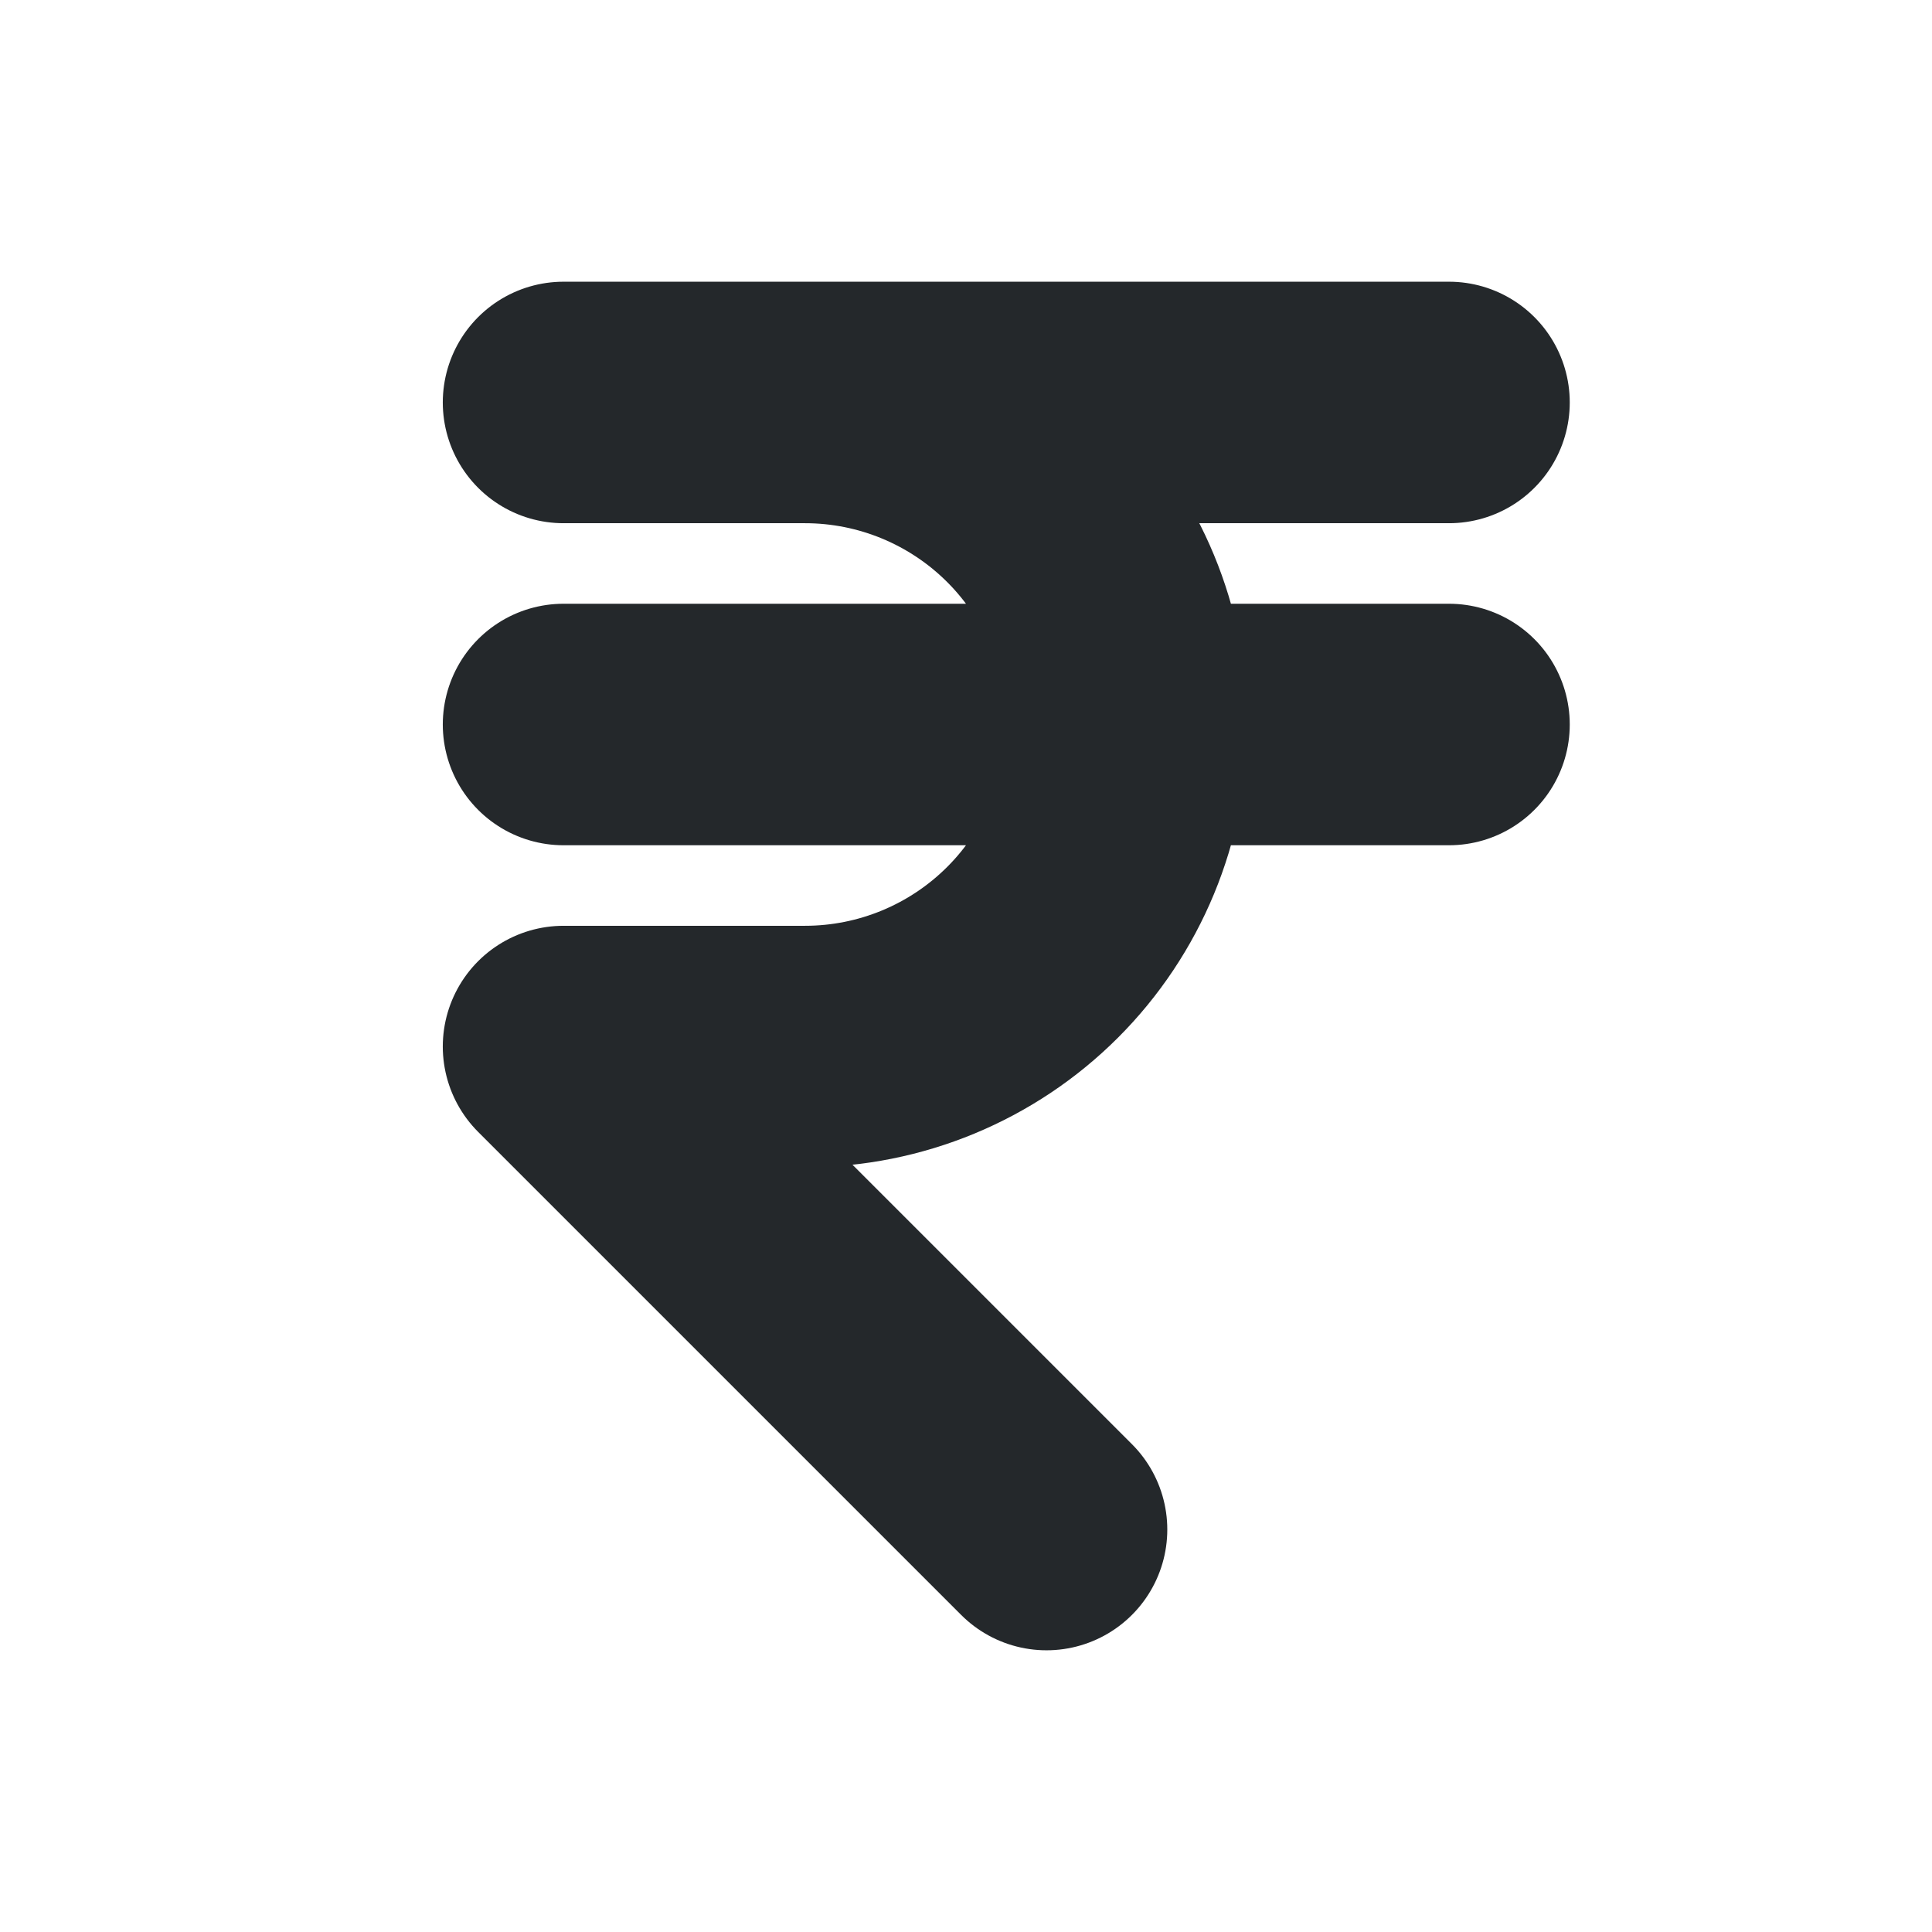
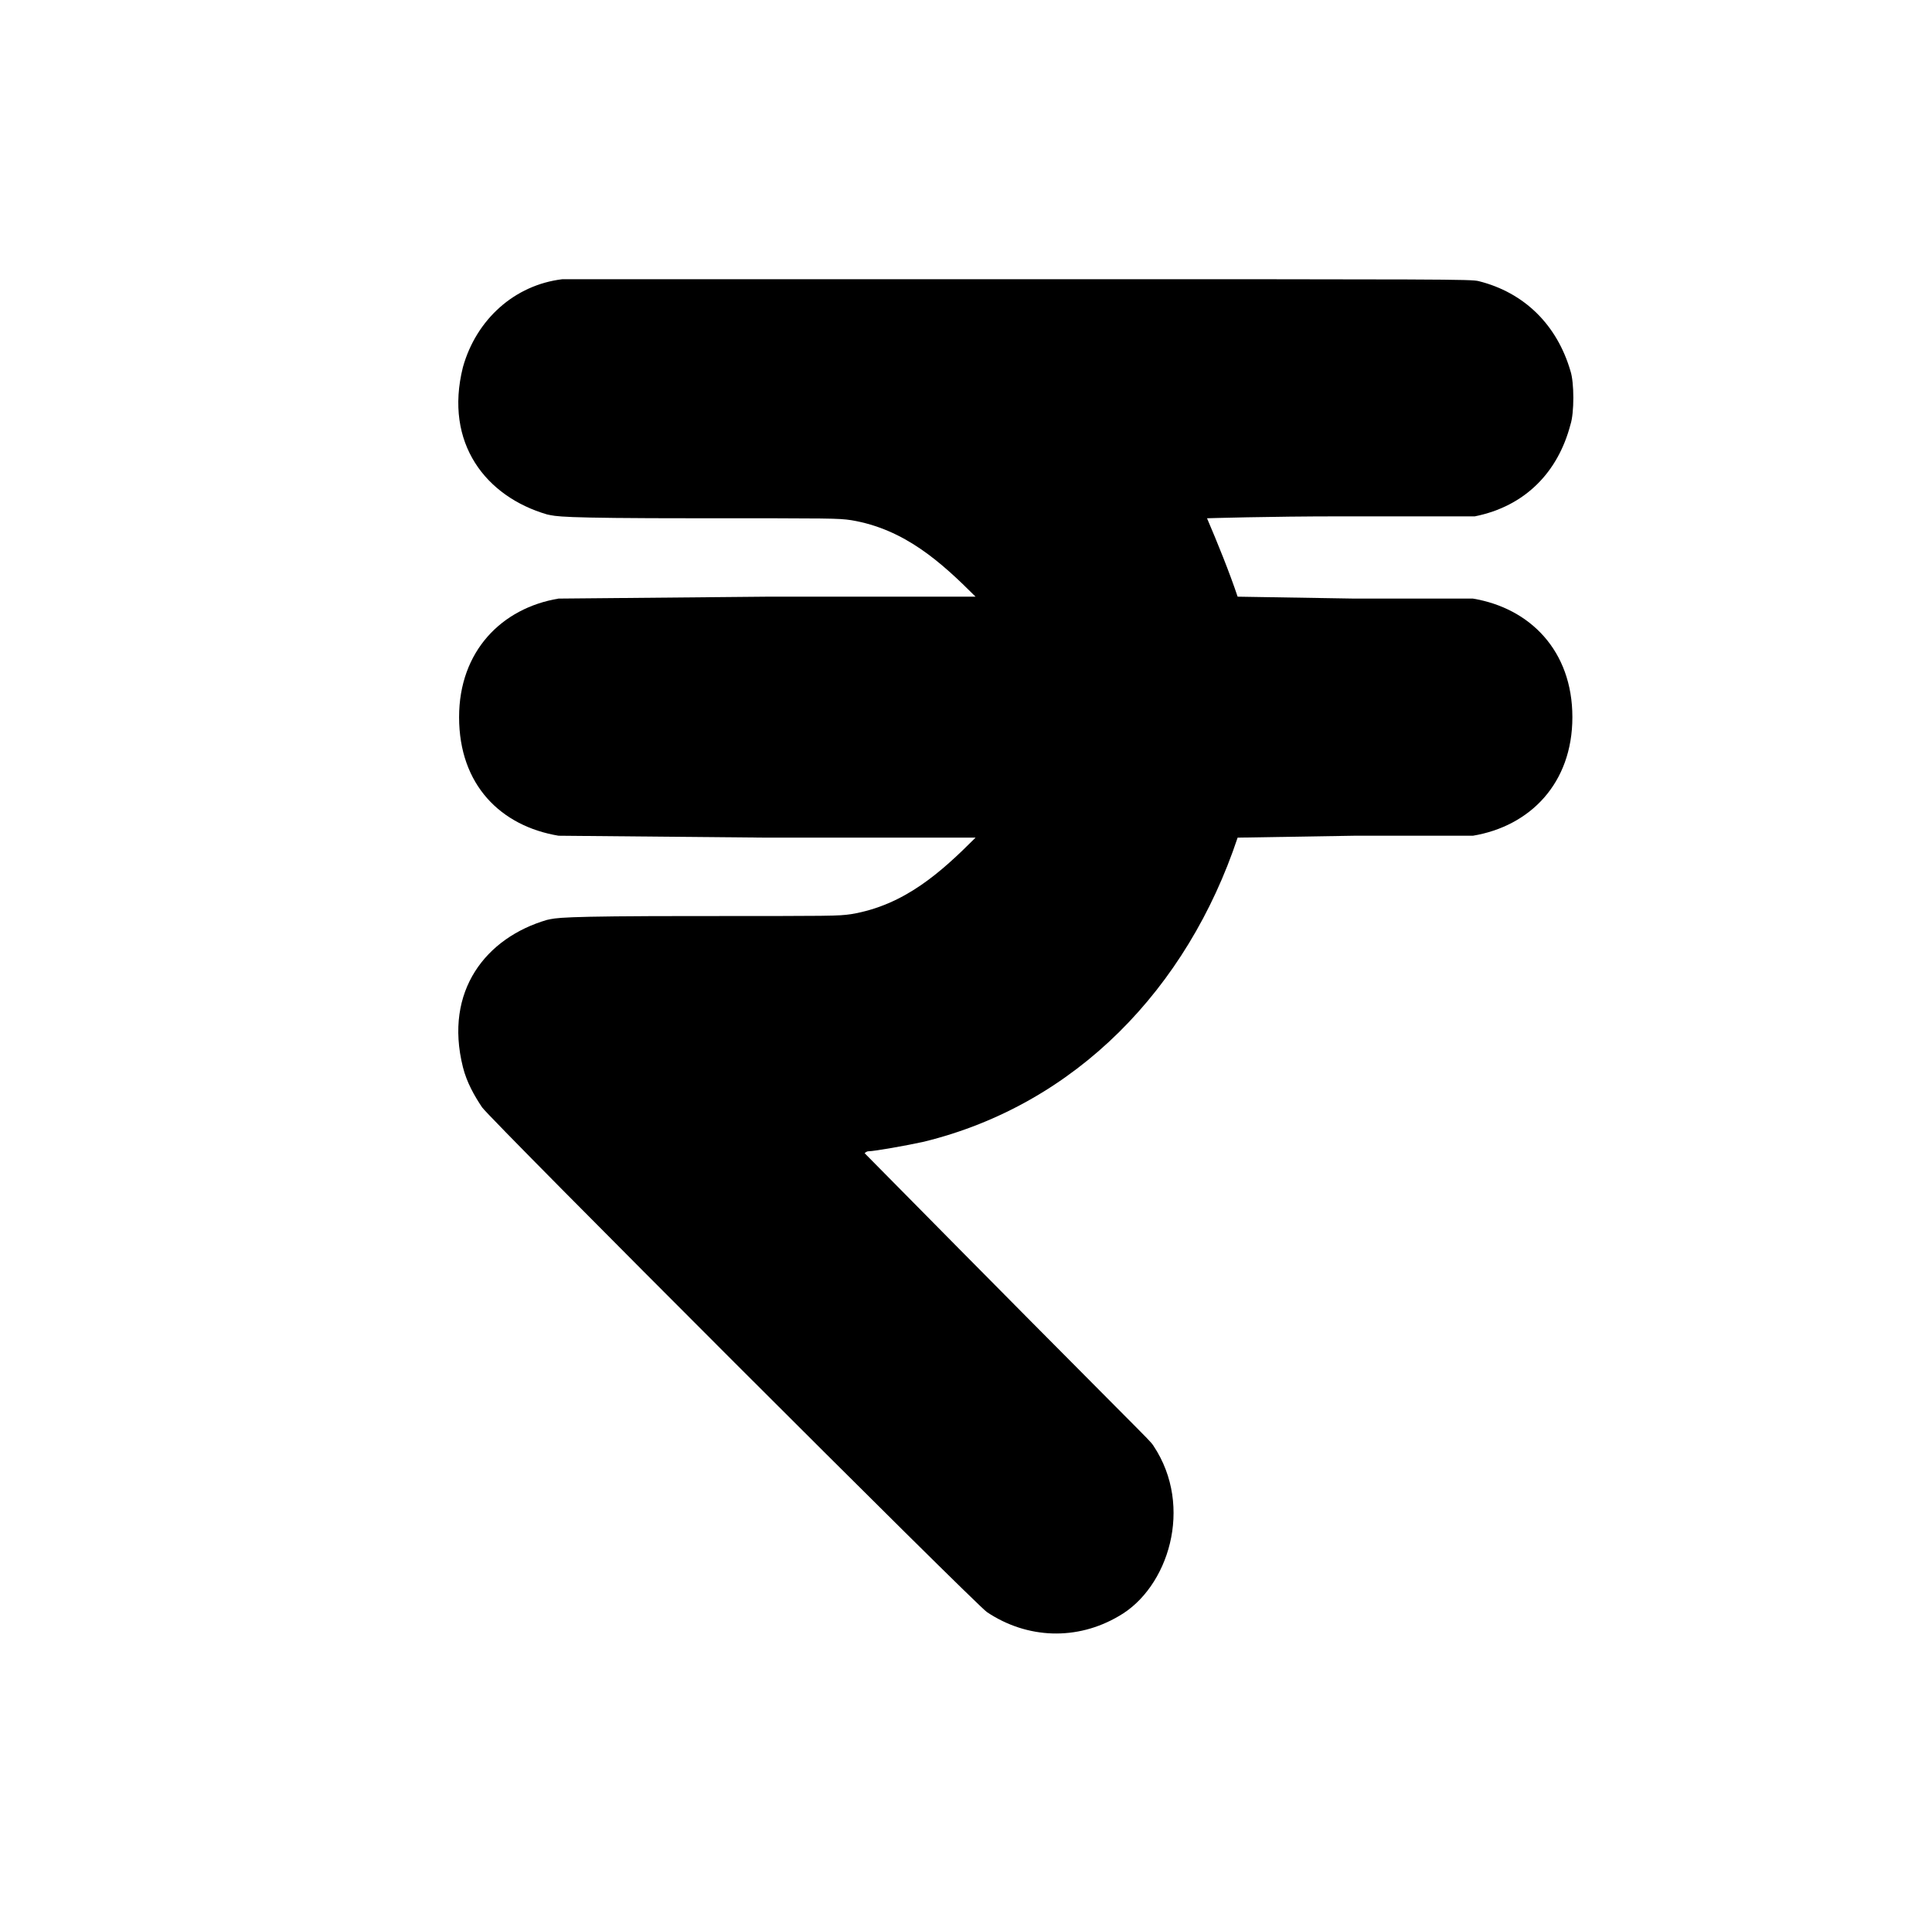
- <svg xmlns="http://www.w3.org/2000/svg" width="16" height="16" viewBox="0 0 16 16" fill="none">
-   <path d="M12 3.333H4.667H6.667C7.374 3.333 8.052 3.614 8.552 4.114C9.052 4.614 9.333 5.293 9.333 6C9.333 6.707 9.052 7.386 8.552 7.886C8.052 8.386 7.374 8.667 6.667 8.667H4.667L8.667 12.667M4.667 6H12" stroke="#24282B" stroke-width="2" stroke-linecap="round" stroke-linejoin="round" />
+ <svg xmlns="http://www.w3.org/2000/svg" version="1.1" viewBox="-10 0 1010 1000">
+   <g transform="matrix(1 0 0 -1 0 800)">
+     <path fill="currentColor" d="M284 654c-25 -3 -45 -21 -52 -46c-9.989 -39.954 12.22 -67.731 44 -77c5 -1 5 -2 78 -2c72 0 74 0 81 -1c27.949 -4.658 47.093 -22.093 65 -40h-109l-109 -1c-29.694 -4.949 -52 -27.467 -52 -62c0 -35.49 21.832 -56.972 52 -62l109 -1h109 c-17.909 -17.909 -37.034 -35.339 -65 -40c-7 -1 -9 -1 -81 -1c-73 0 -73 -1 -78 -2c-31.787 -9.271 -54.007 -36.972 -44 -77c2 -8 6 -15 10 -21c5 -7 259 -261 264 -264c21 -14 47 -15 69 -2c25.626 14.643 39.316 57.026 18 89 c-2.548 3.822 -1.116 1.091 -151 153c0 0 1 1 2 1c3 0 20 3 29 5c79.501 19.5 137.726 80.179 164 159l61 1h62c29.812 4.969 52 27.329 52 62c0 34.777 -22.199 57.033 -52 62h-62l-61 1c-4.2 12.6 -10.63 28.471 -16 41c0 0 32 1 70 1h70 c26.249 5.25 43.491 23.049 50 48c2 6 2 22 0 28c-7 24 -24 41 -48 47c-4 1 -16 1 -240 1h-239z" />
+   </g>
</svg>
